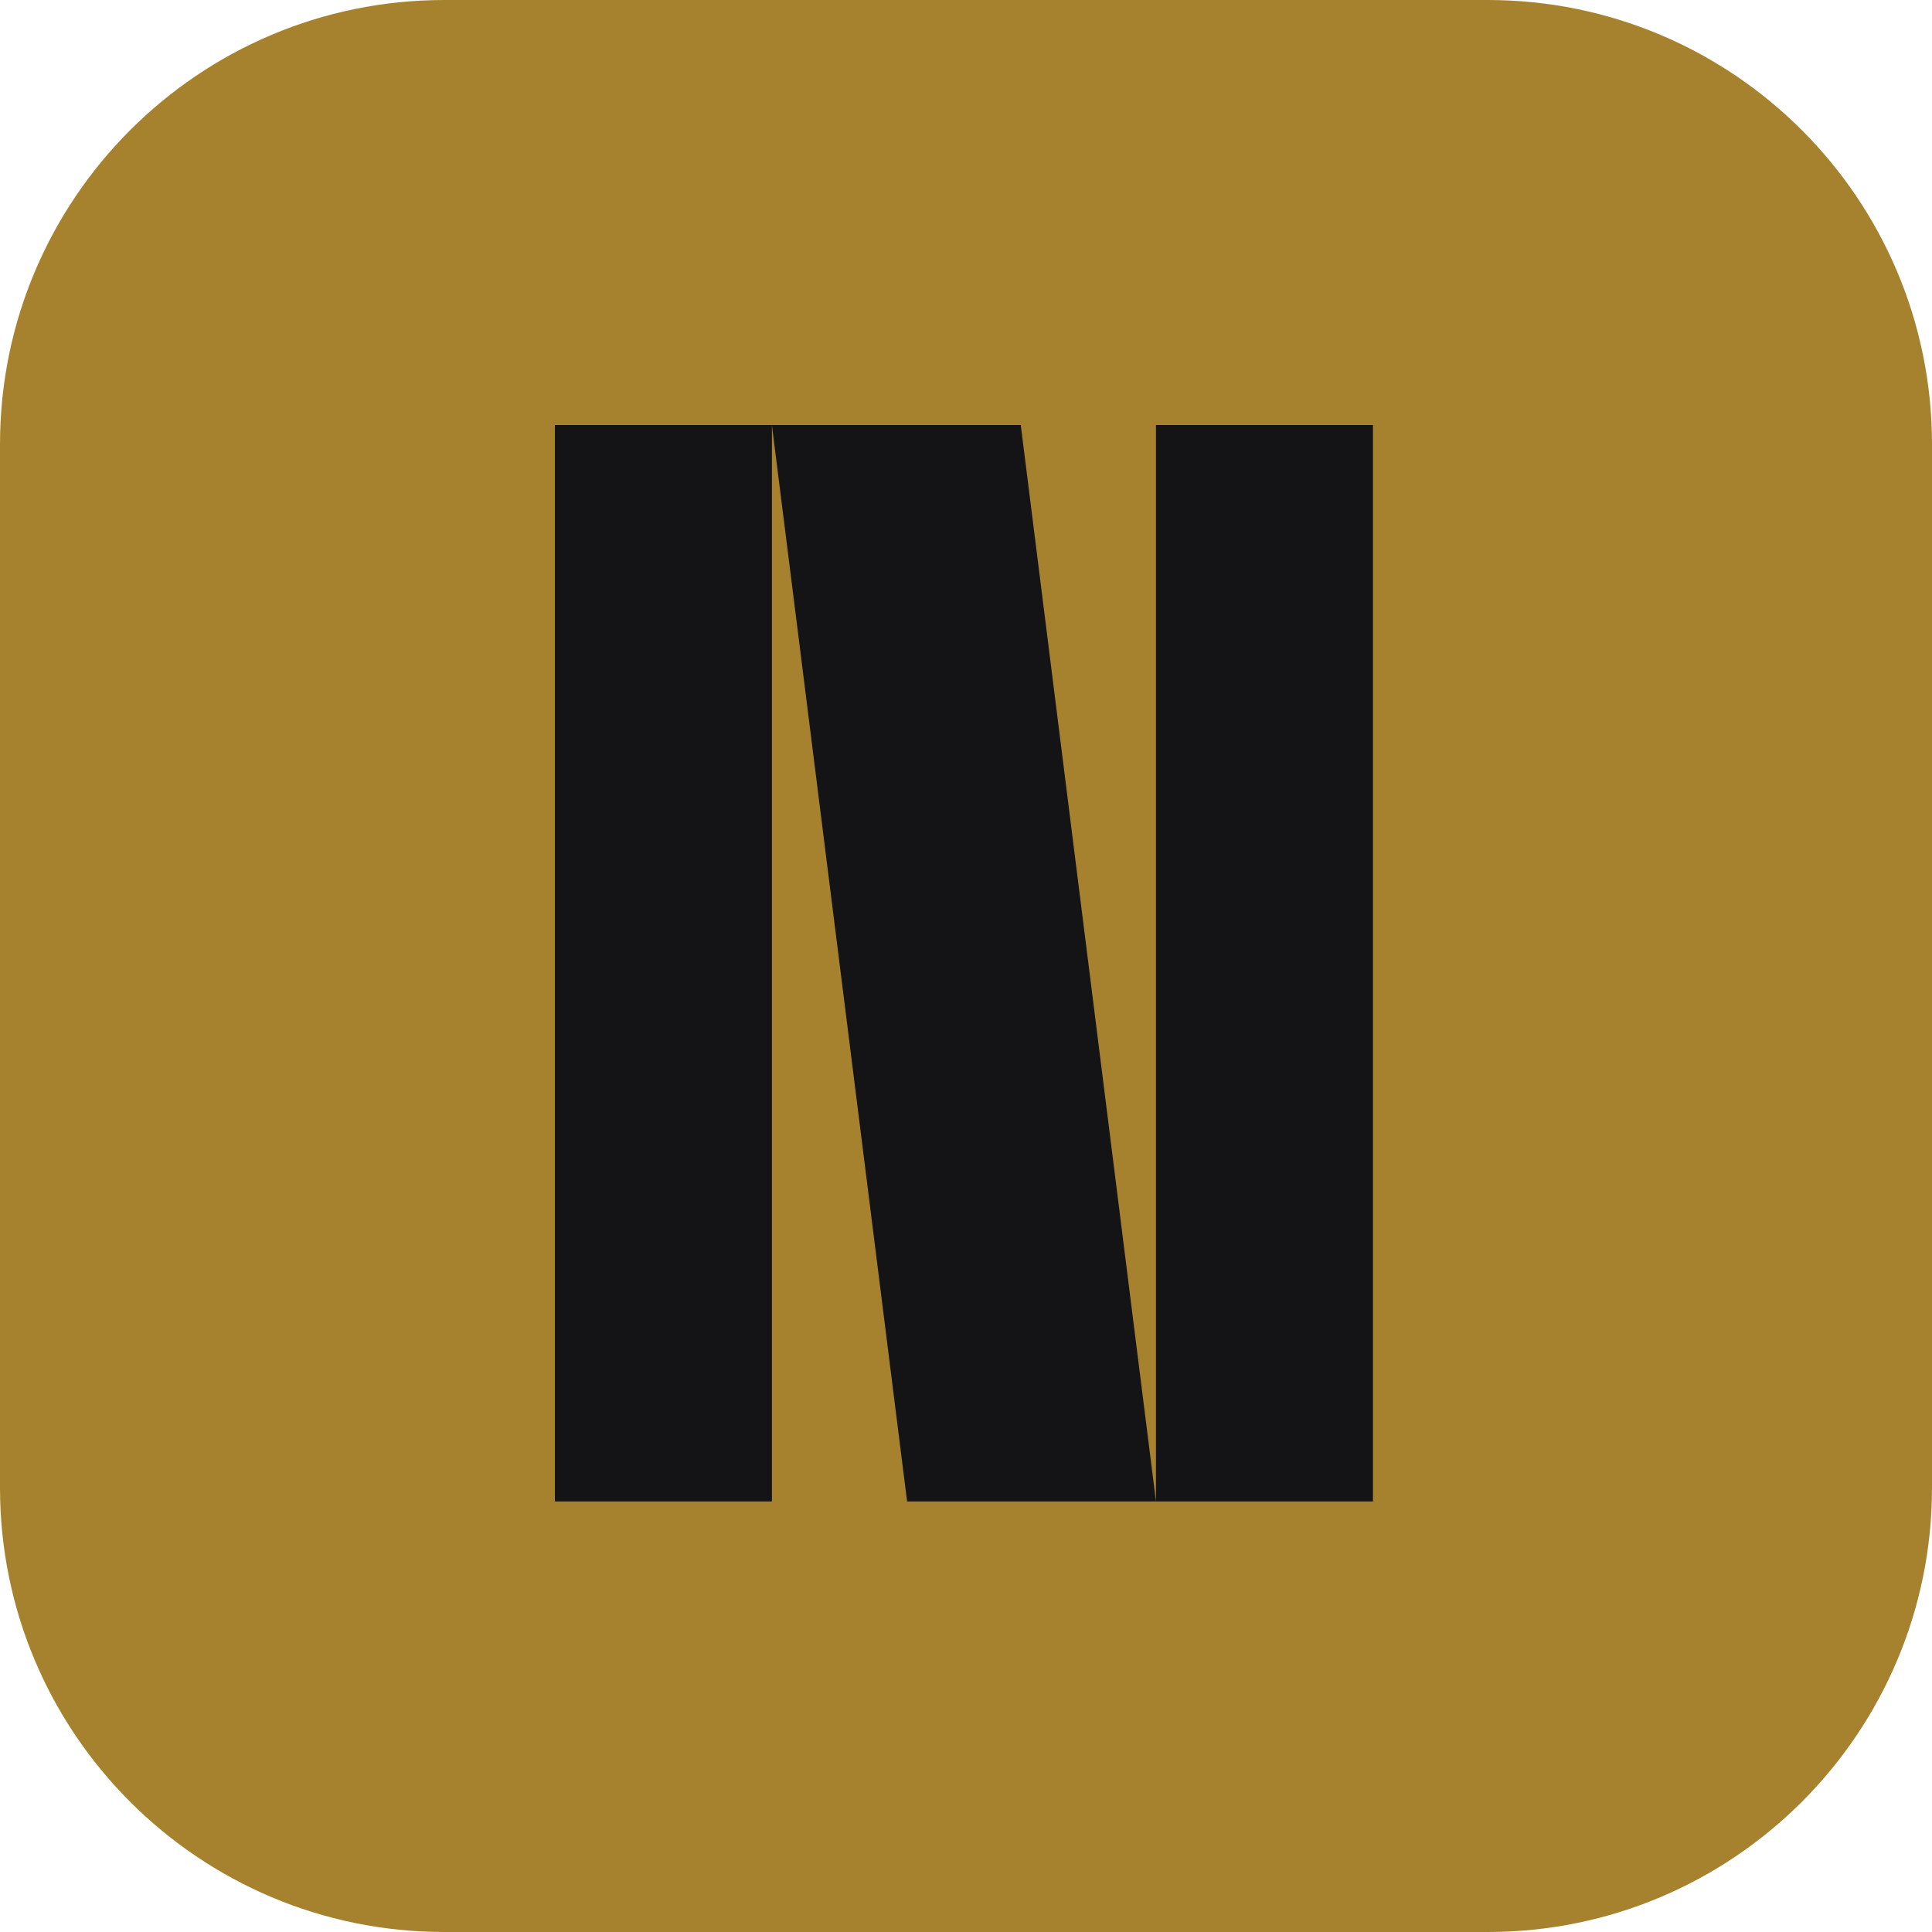
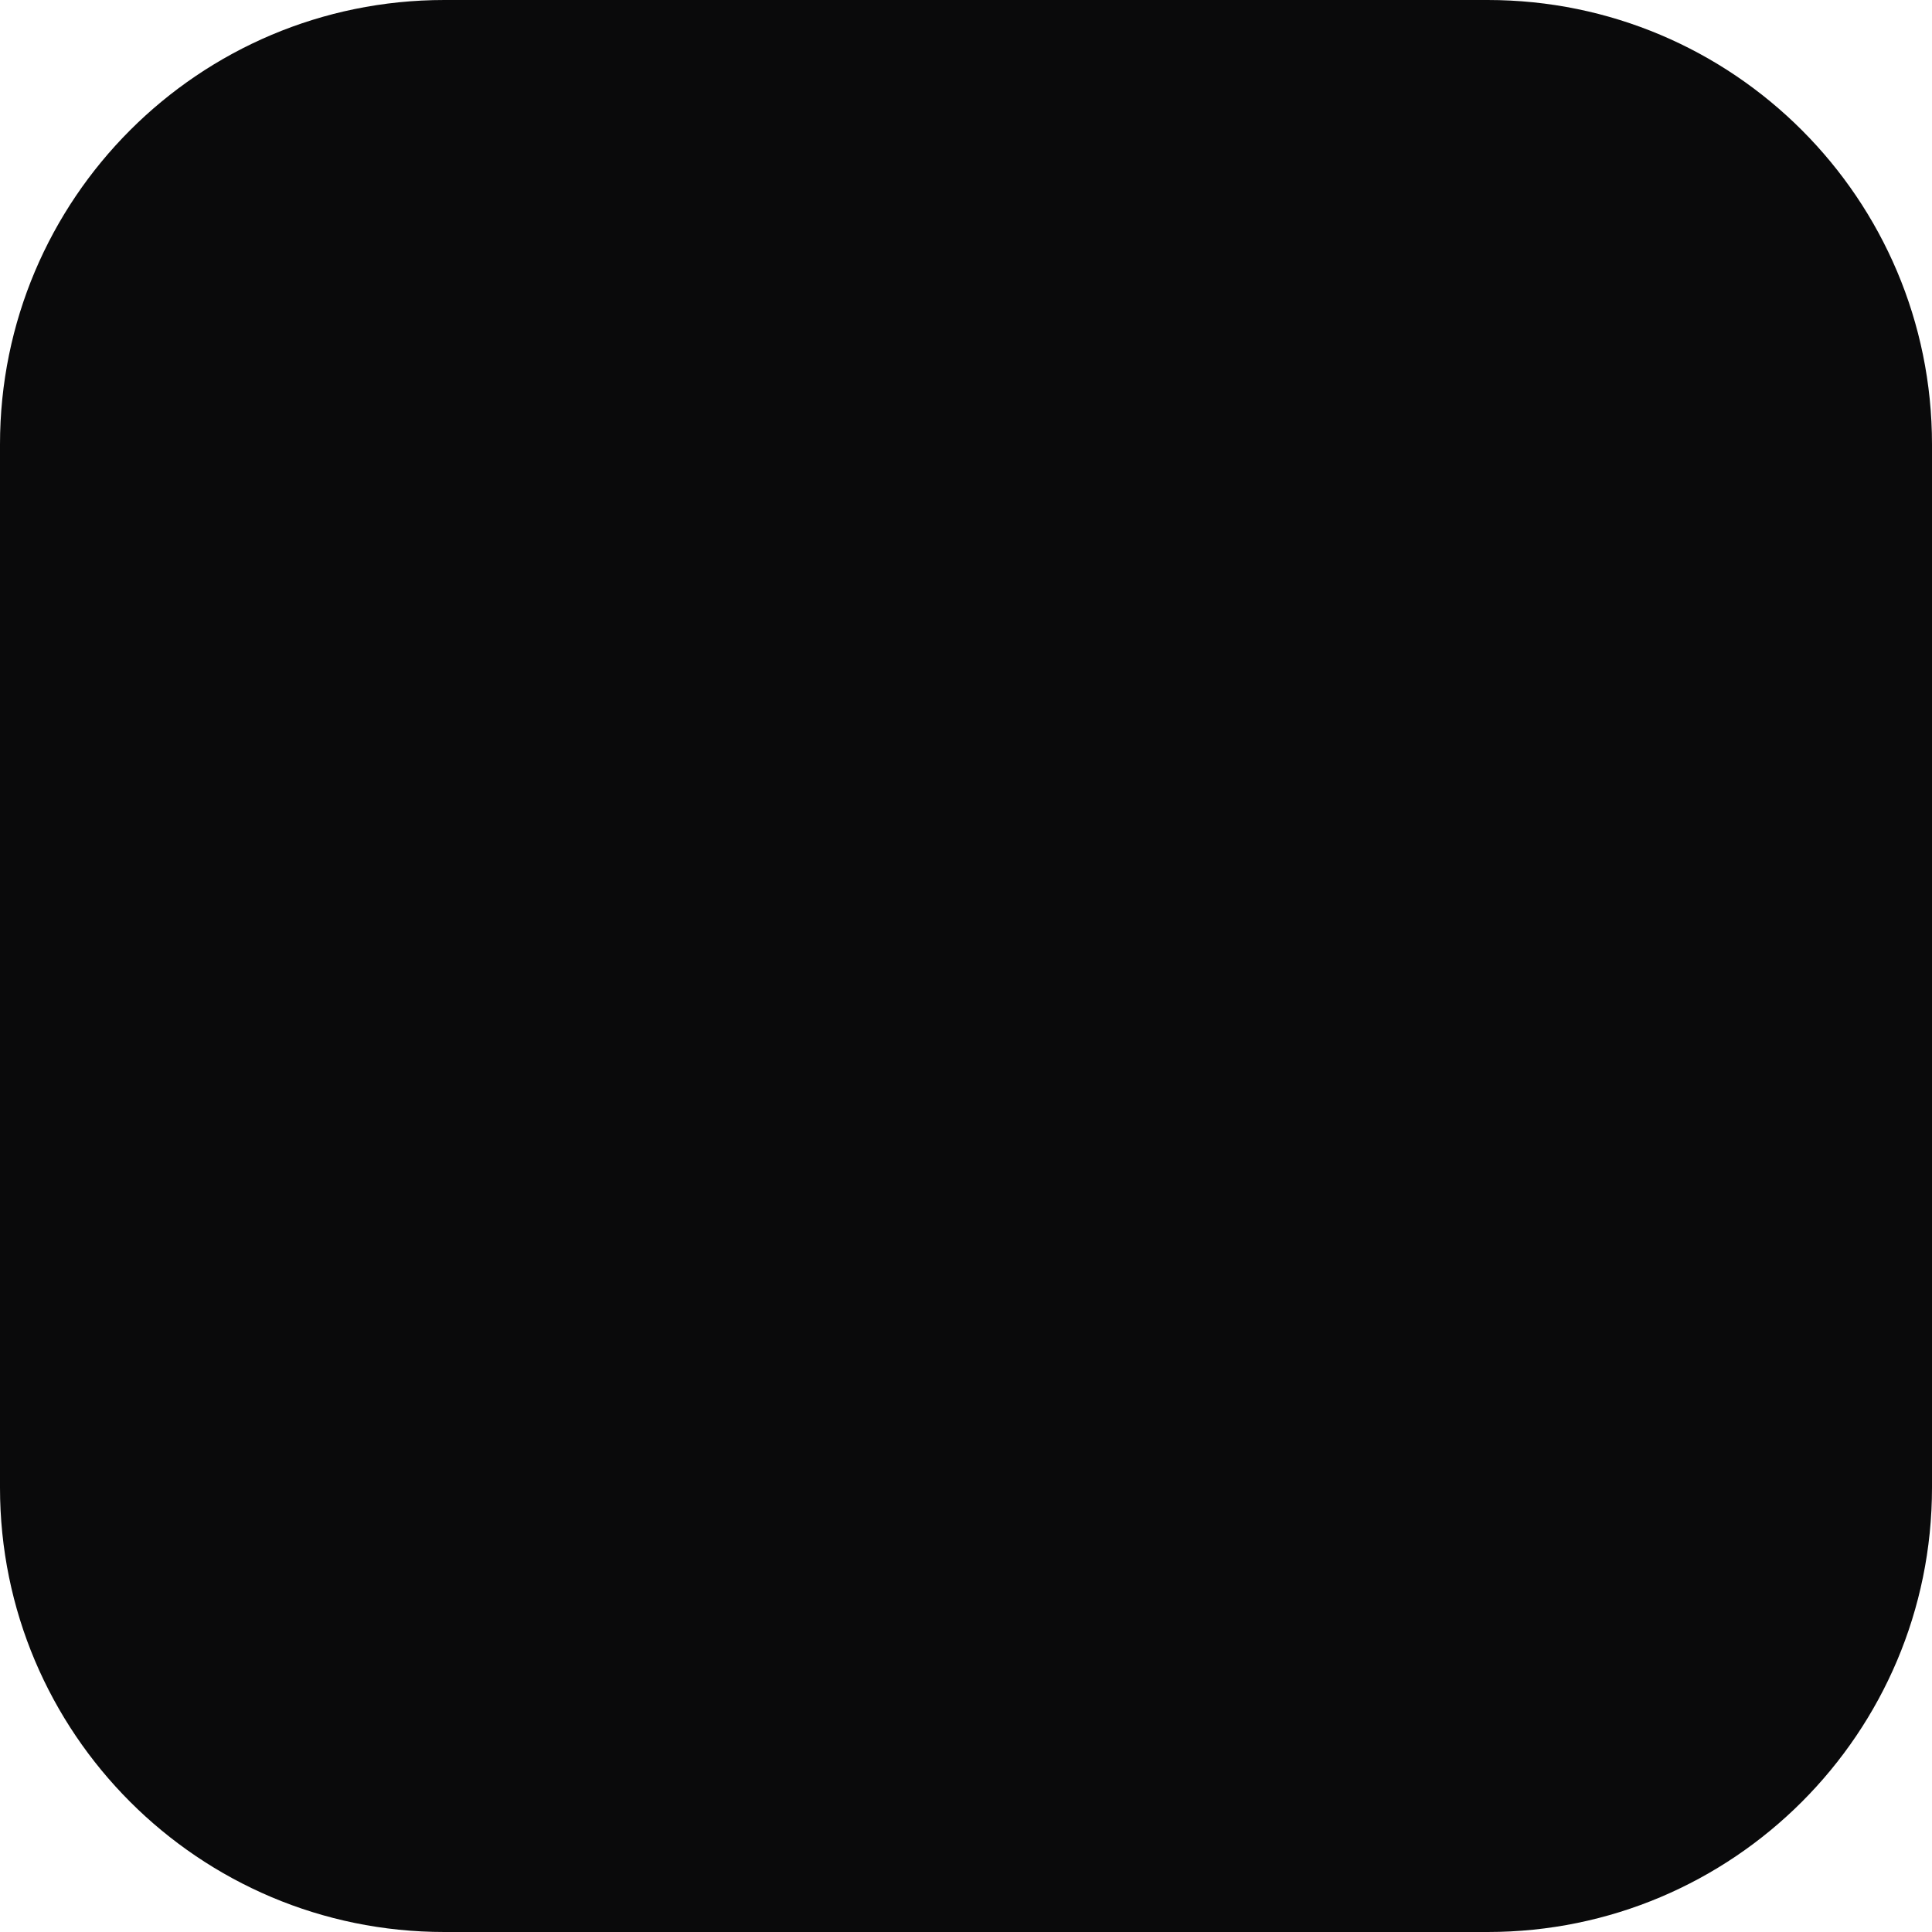
<svg xmlns="http://www.w3.org/2000/svg" viewBox="0 0 140 140" role="img" aria-label="Nexa Web">
-   <rect width="140" height="140" rx="32.2" fill="#A6822E" />
-   <g transform="translate(40.21 30.8) scale(0.78)" fill="#141416">
+   <rect width="140" height="140" rx="32.2" fill="#0A0A0B" />
+   <g transform="translate(40.21 30.8) scale(0.78)" fill="#0A0A0B">
    <path d="M0 0h20.16v100h-20.16ZM55.84 0h20.16v100h-20.16ZM20.16 0L43.28 0L55.84 100L32.72 100Z" />
  </g>
</svg>
